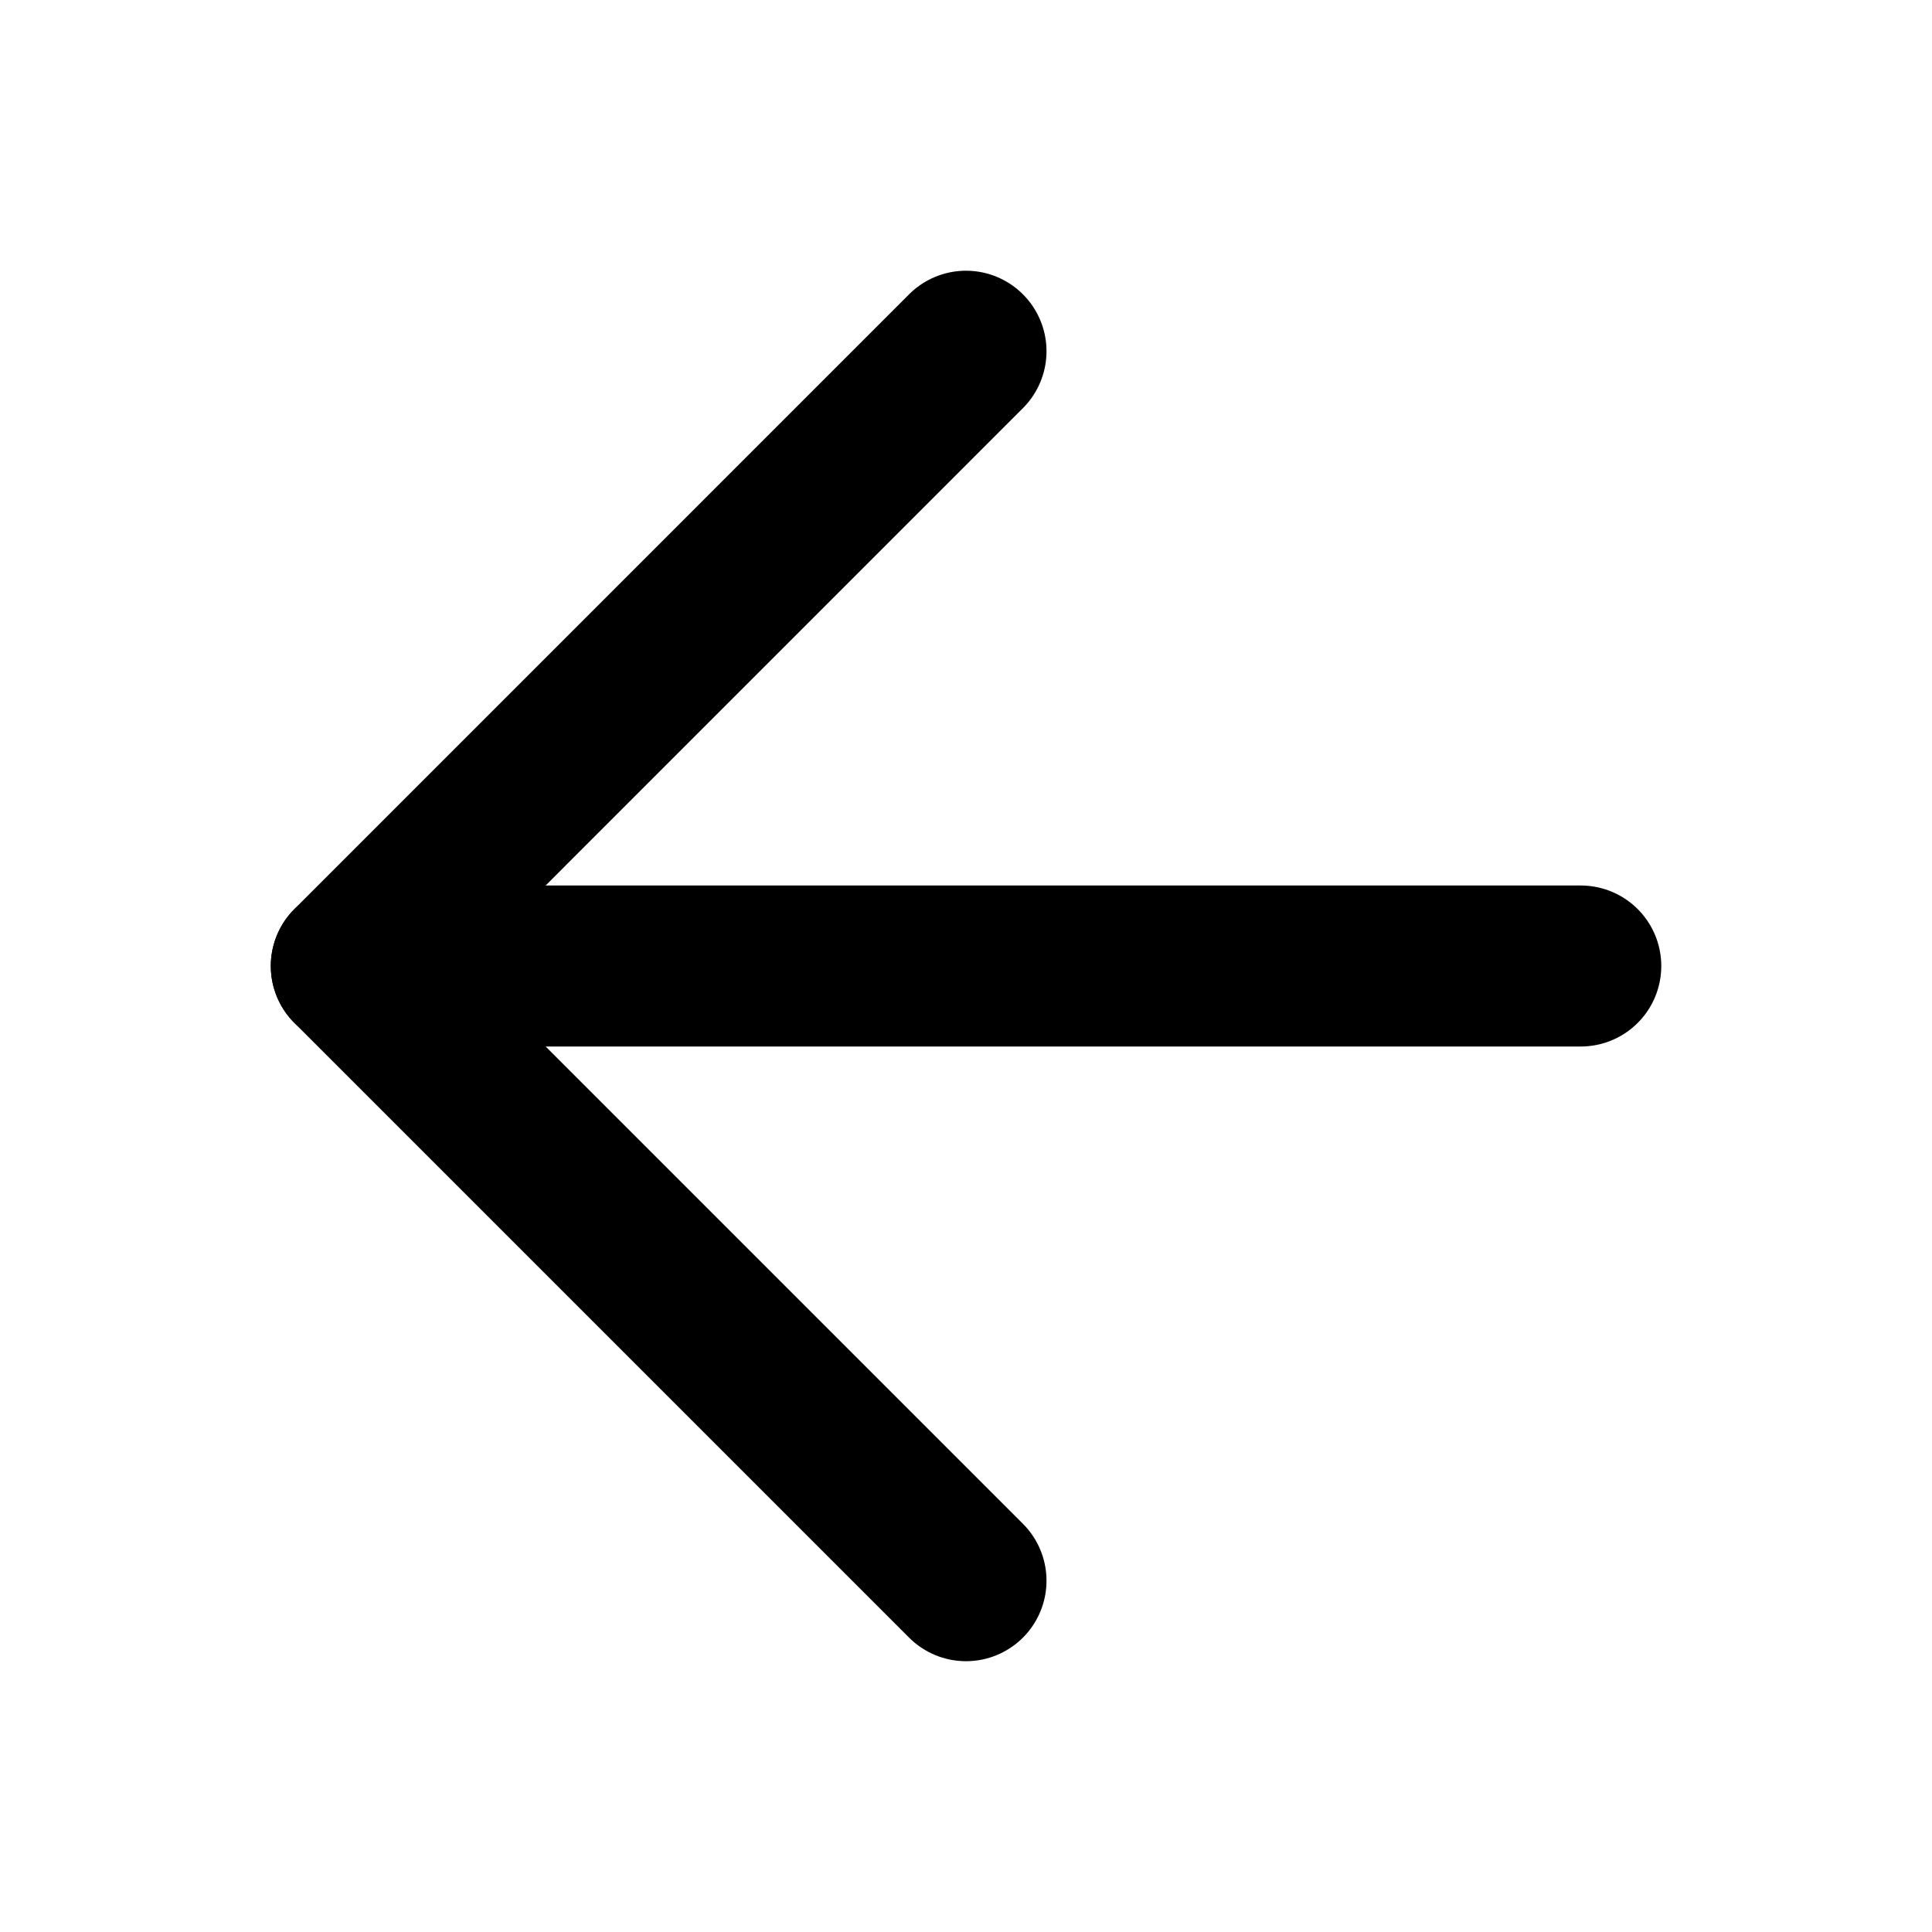
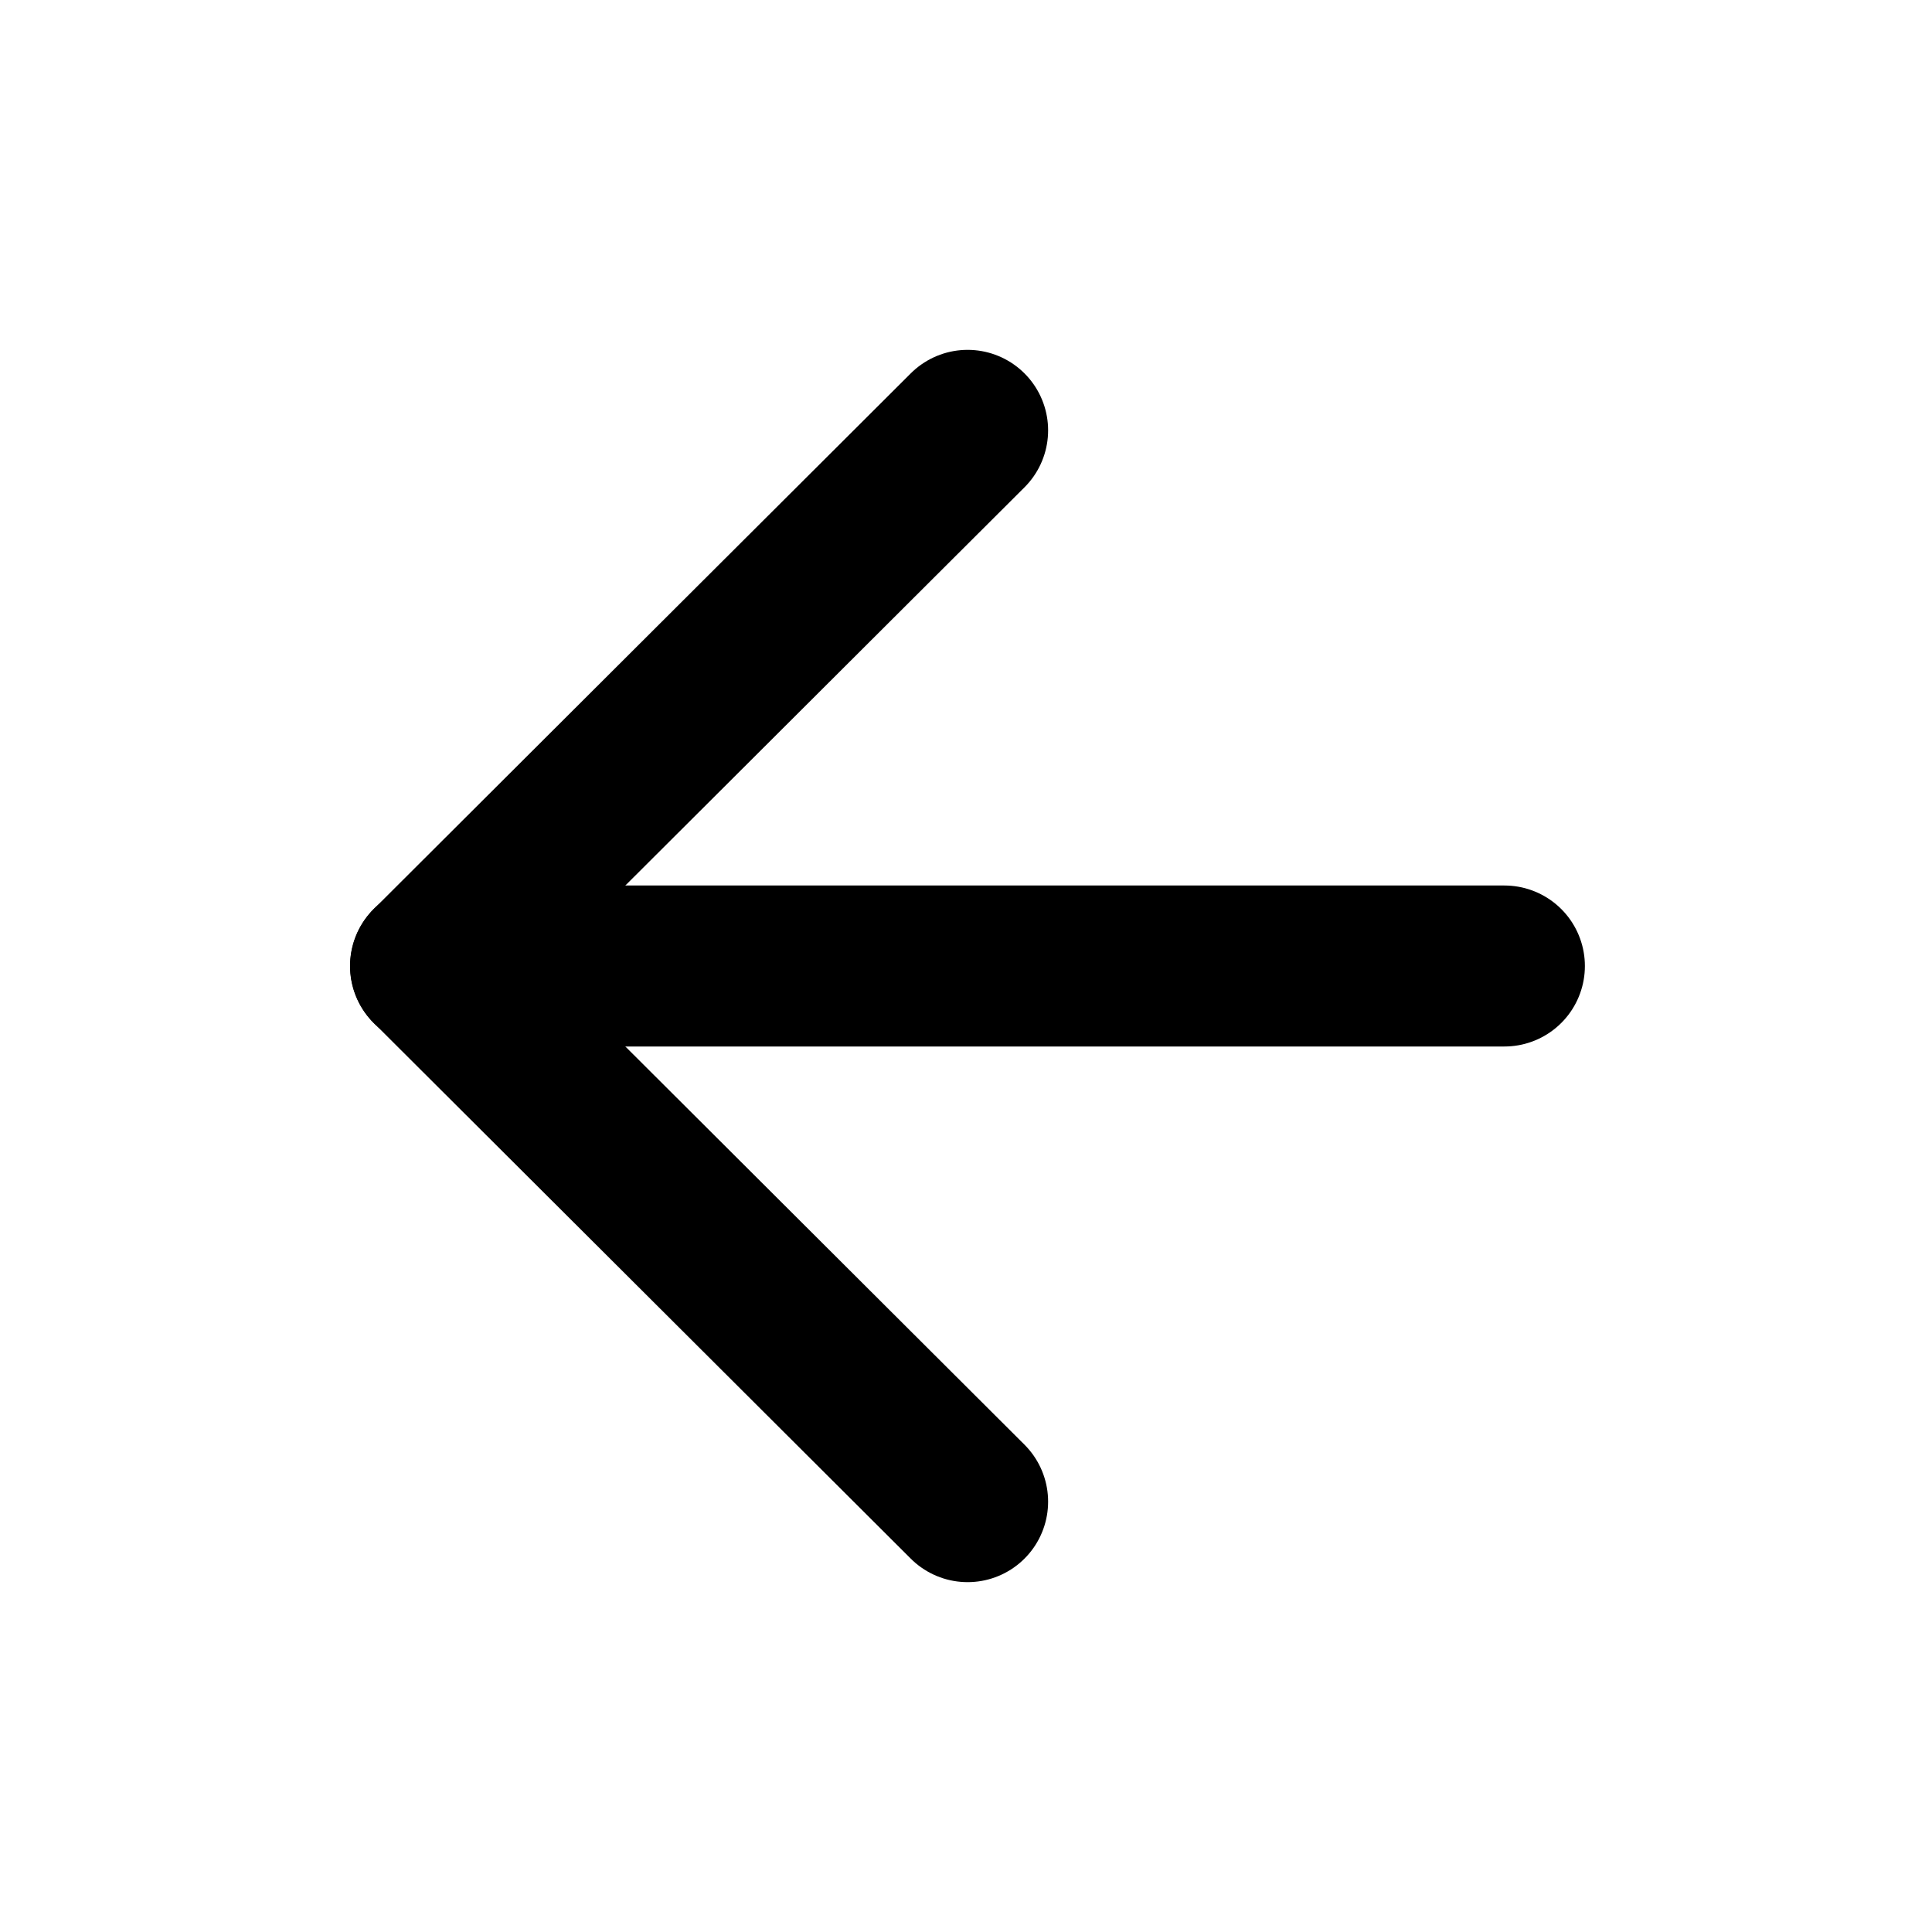
<svg xmlns="http://www.w3.org/2000/svg" width="24" height="24" viewBox="0 0 24 24" fill="none">
-   <path d="M19.637 12H4.364" stroke="black" stroke-width="2" stroke-linecap="round" stroke-linejoin="round" />
-   <path d="M12 4.363L4.364 12L12 19.636" stroke="black" stroke-width="2" stroke-linecap="round" stroke-linejoin="round" />
+   <path d="M18.688 12H5.348" stroke="black" stroke-width="2" stroke-linecap="round" stroke-linejoin="round" />
+   <path d="M12.02 5.346L5.35 12L12.02 18.654" stroke="black" stroke-width="2" stroke-linecap="round" stroke-linejoin="round" />
</svg>
